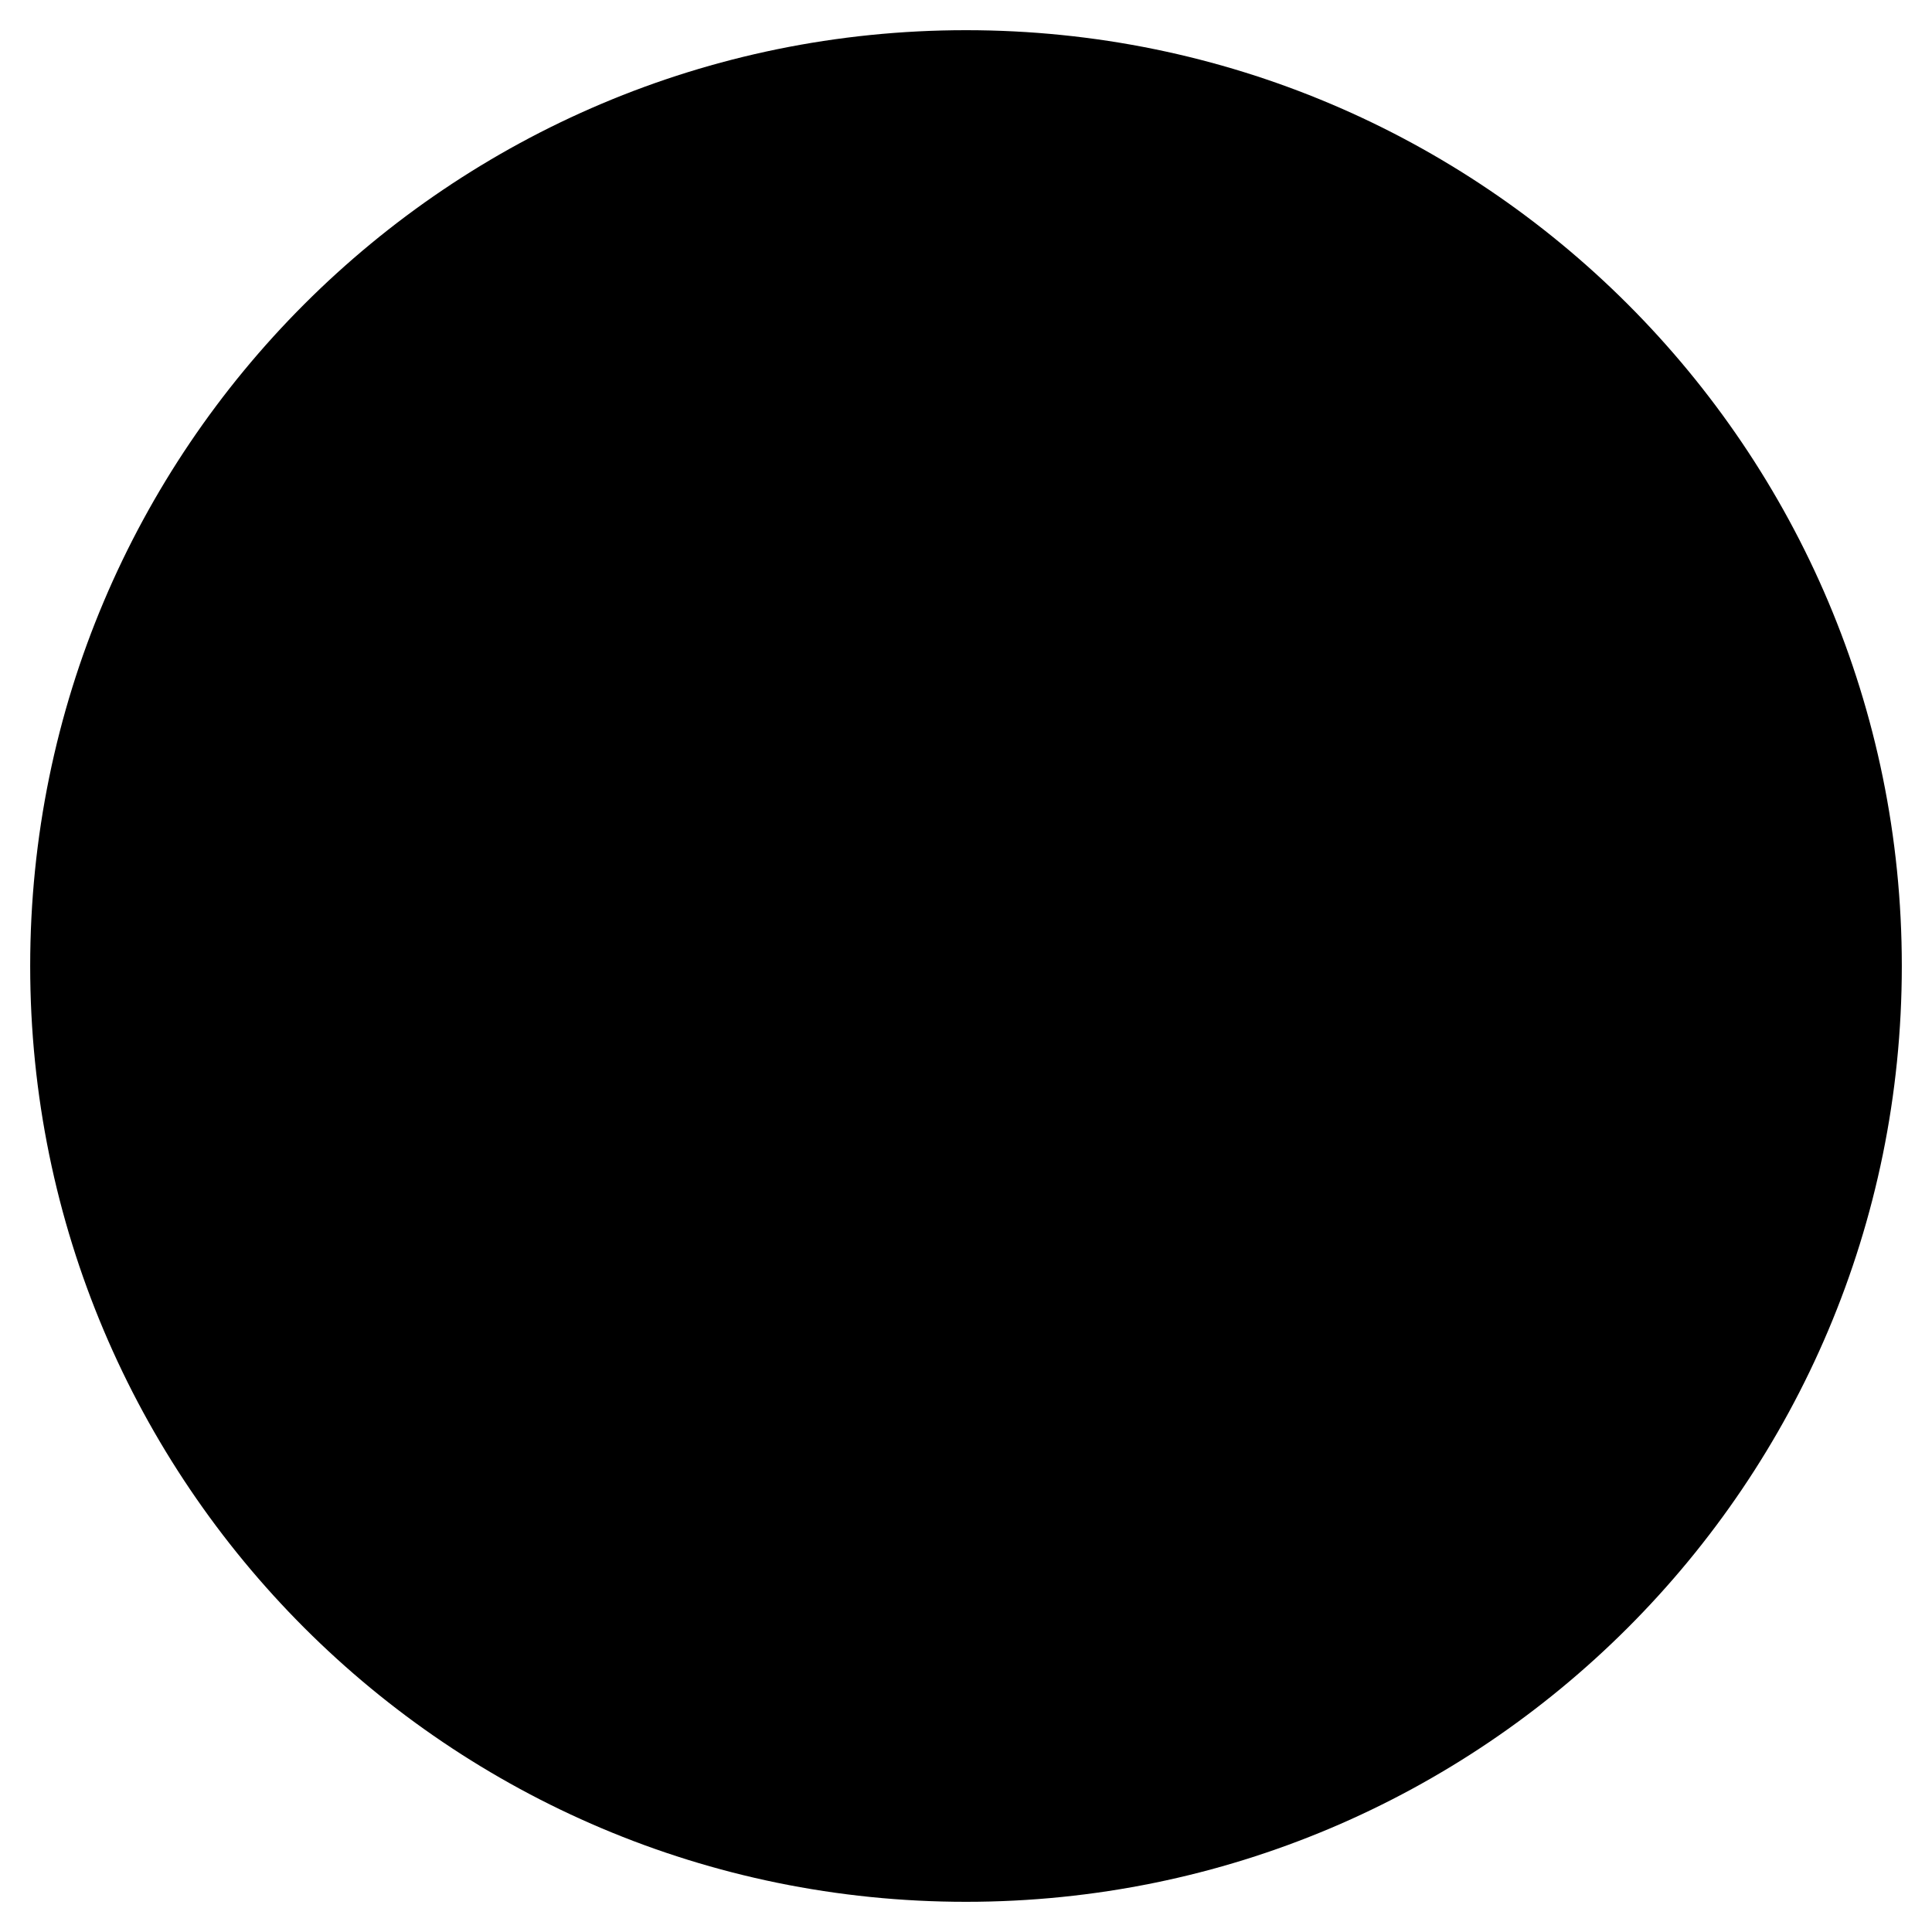
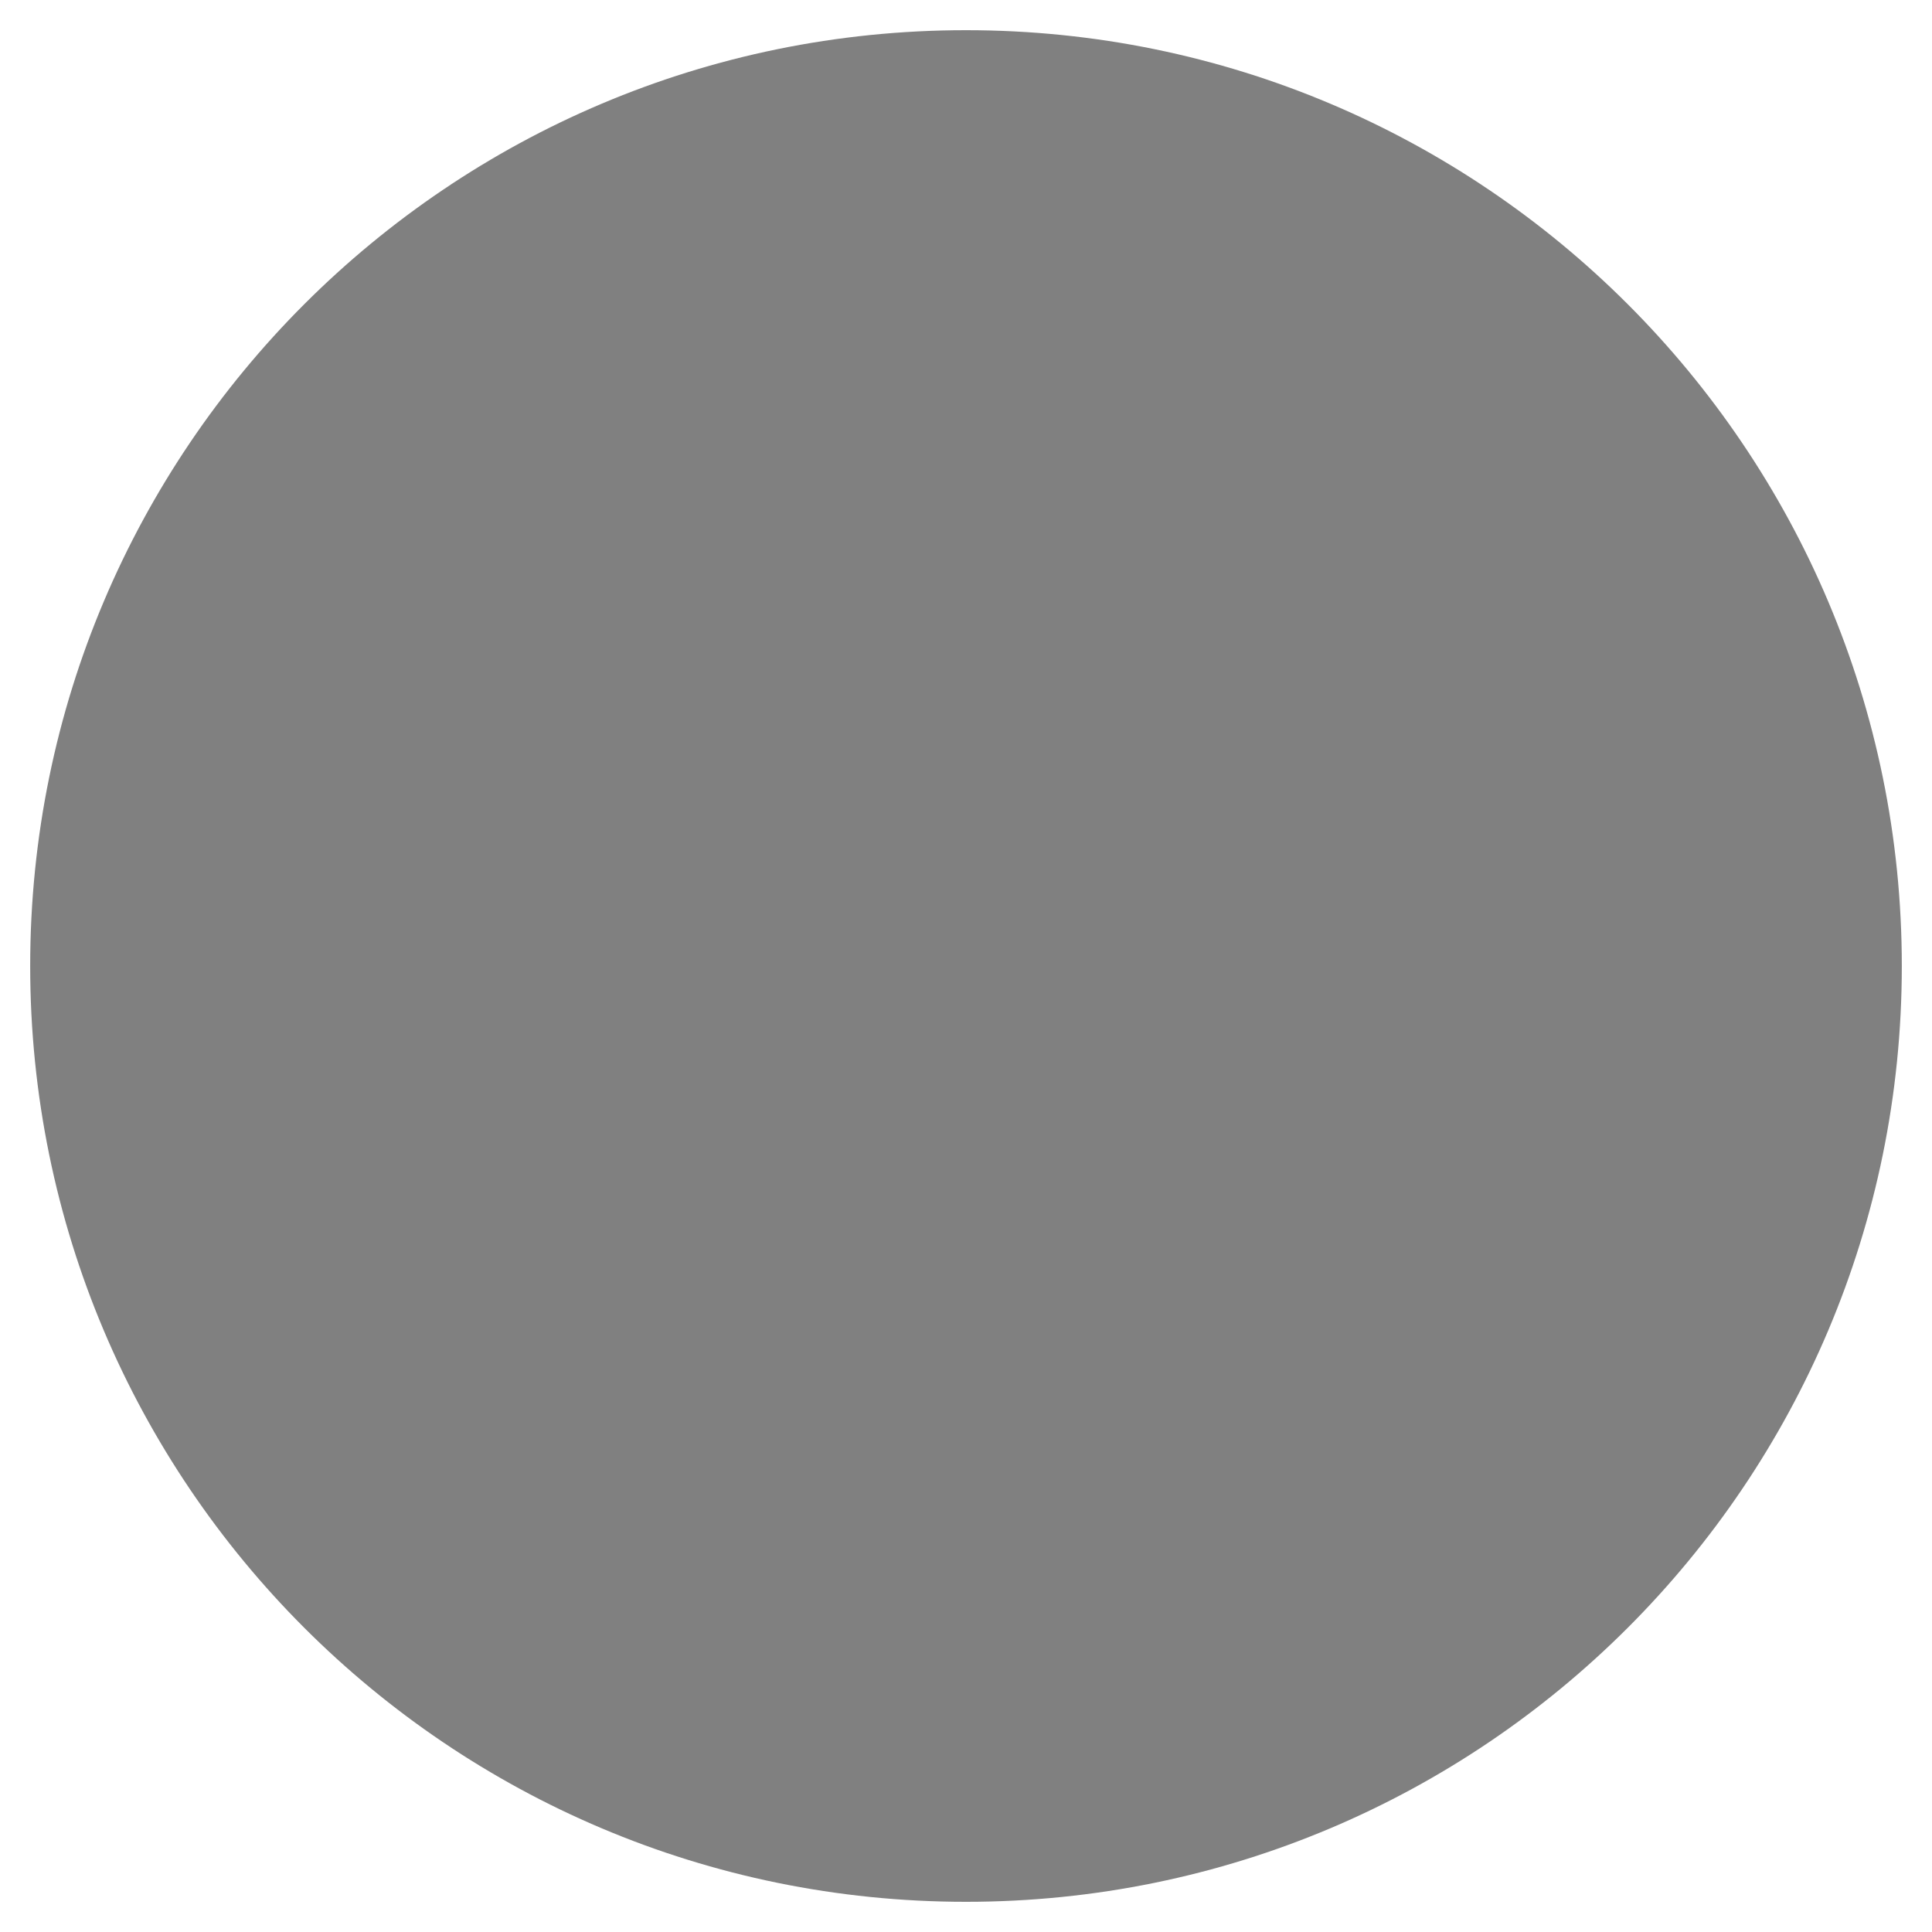
<svg xmlns="http://www.w3.org/2000/svg" aria-hidden="true" focusable="false" data-prefix="fas" data-icon="circle" class="svg-inline--fa fa-circle fa-w-16" role="img" viewBox="0 0 512 512">
-   <path fill="currentColor" d="M256 8C119 8 8 119 8 256s111 248 248 248 248-111 248-248S393 8 256 8z" />
+   <path fill="gray" d="M256 8C119 8 8 119 8 256s111 248 248 248 248-111 248-248S393 8 256 8z" />
</svg>
